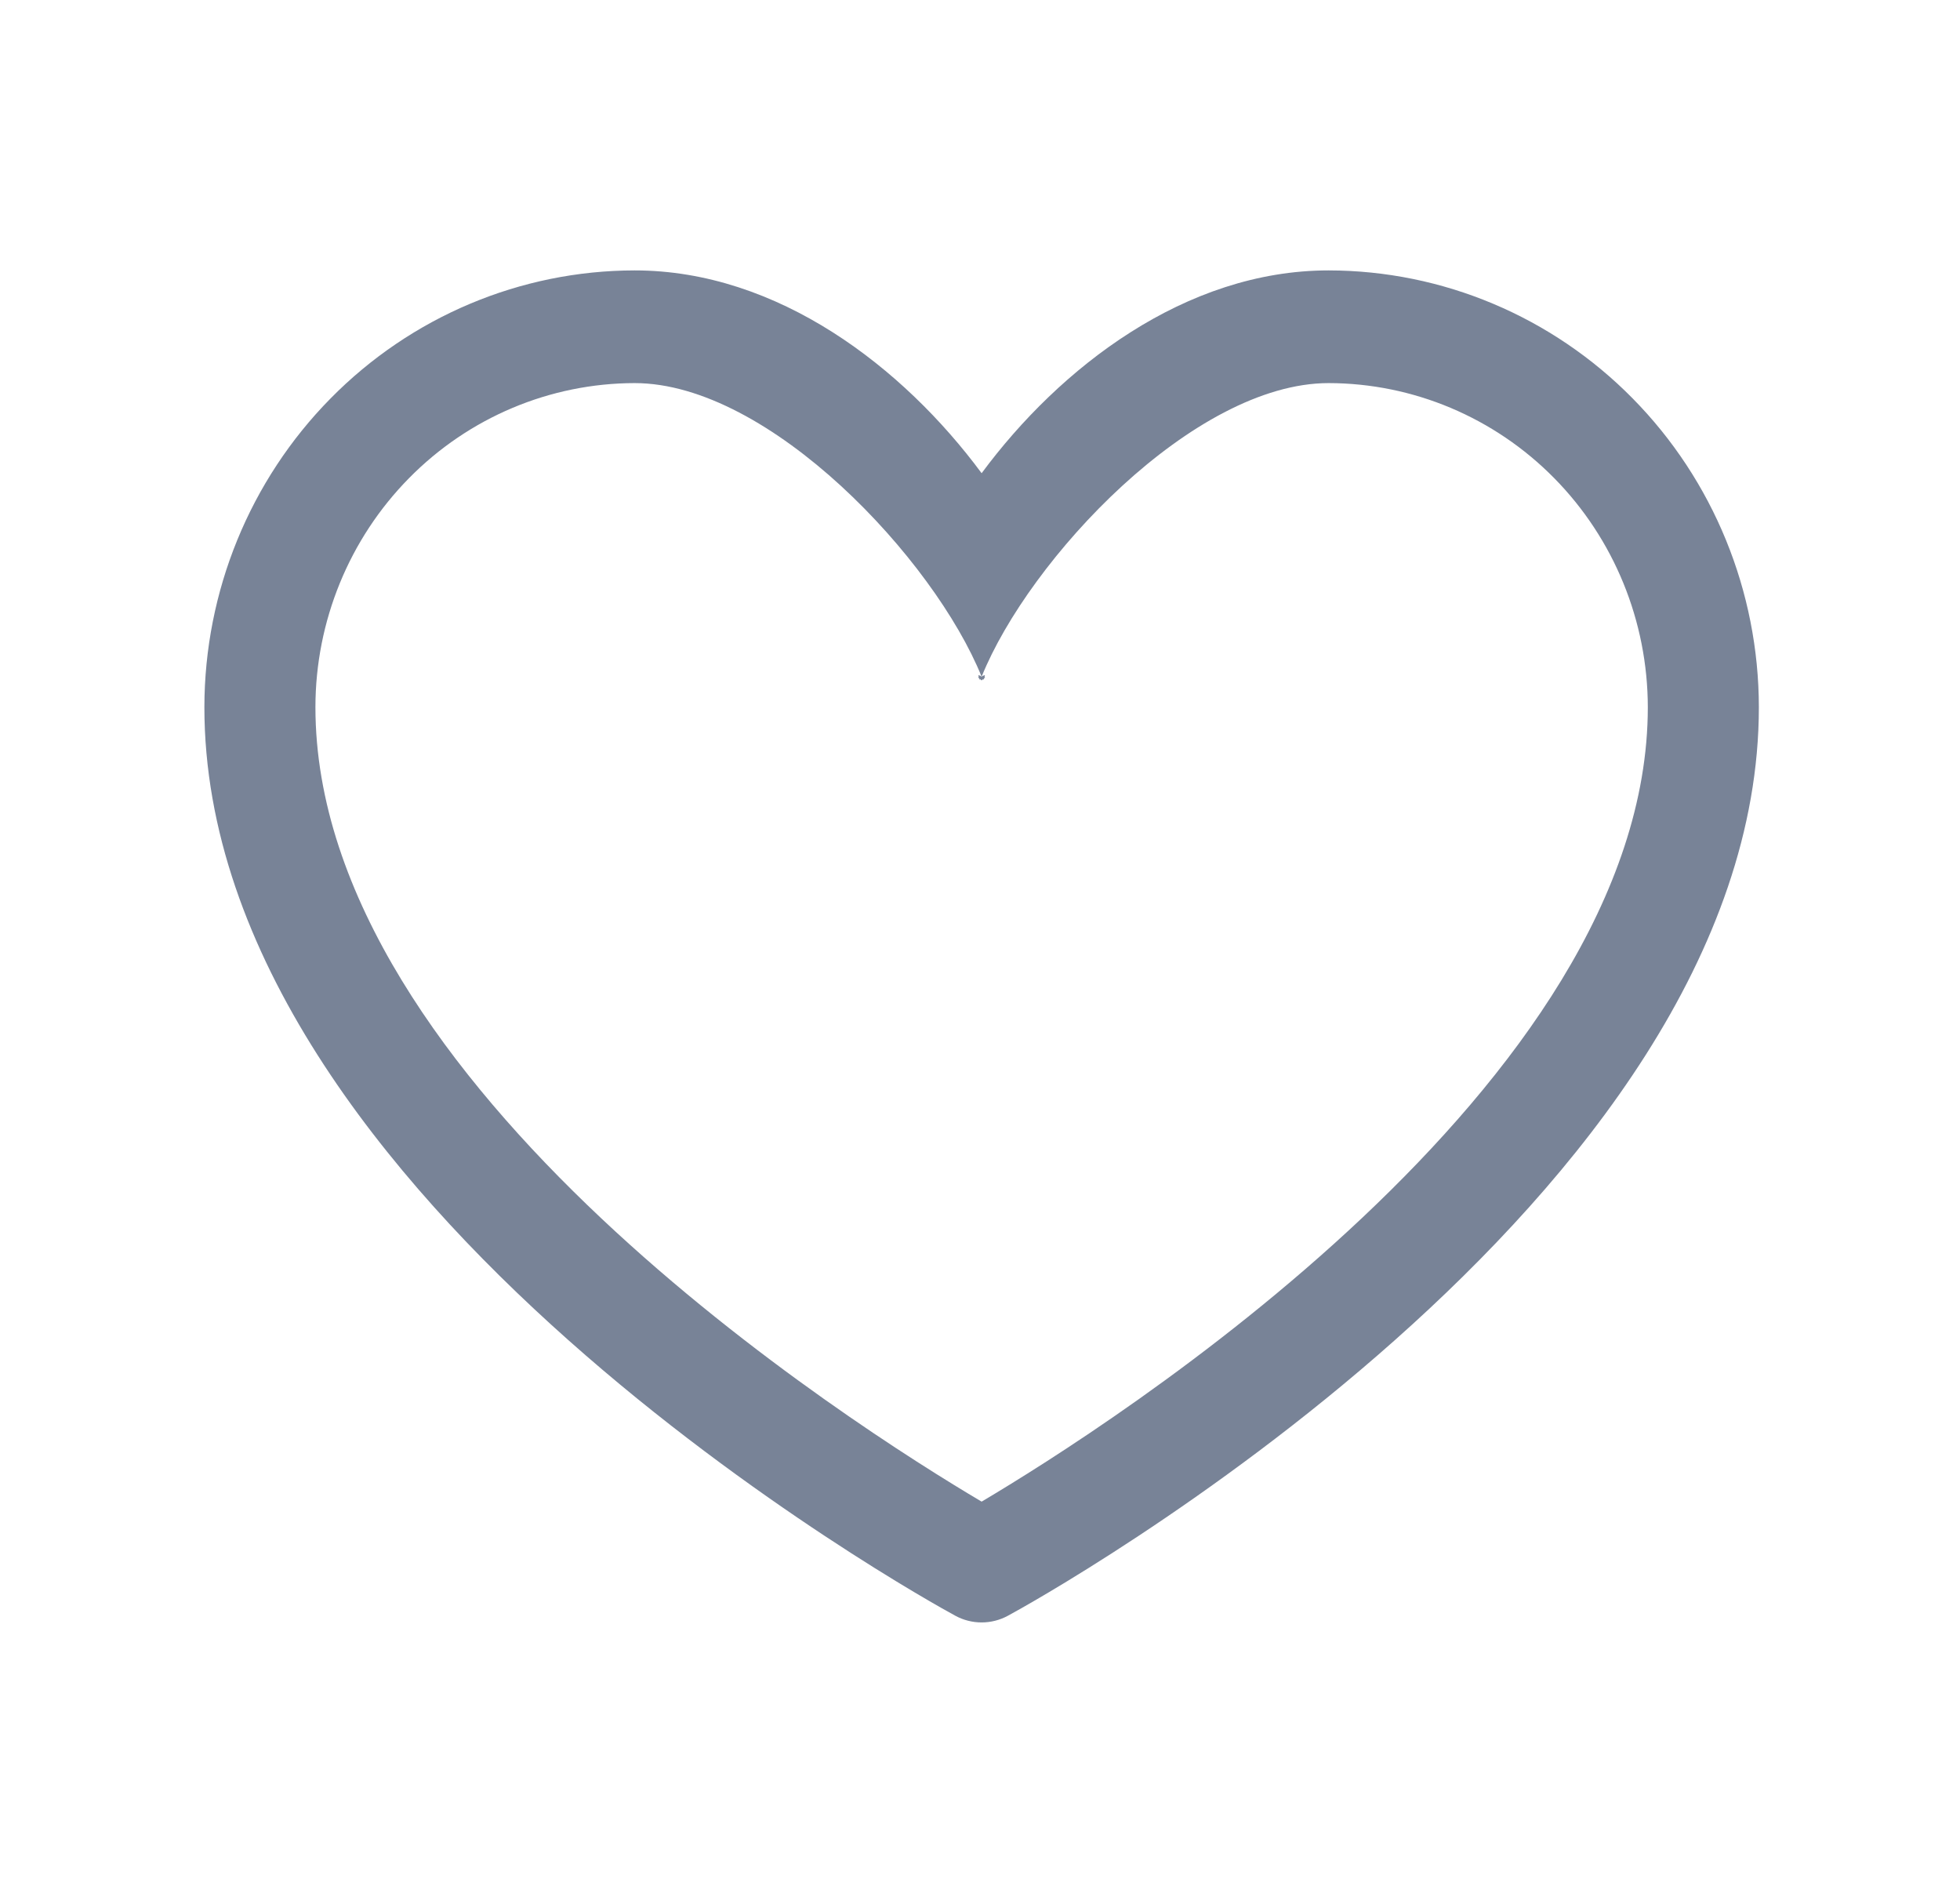
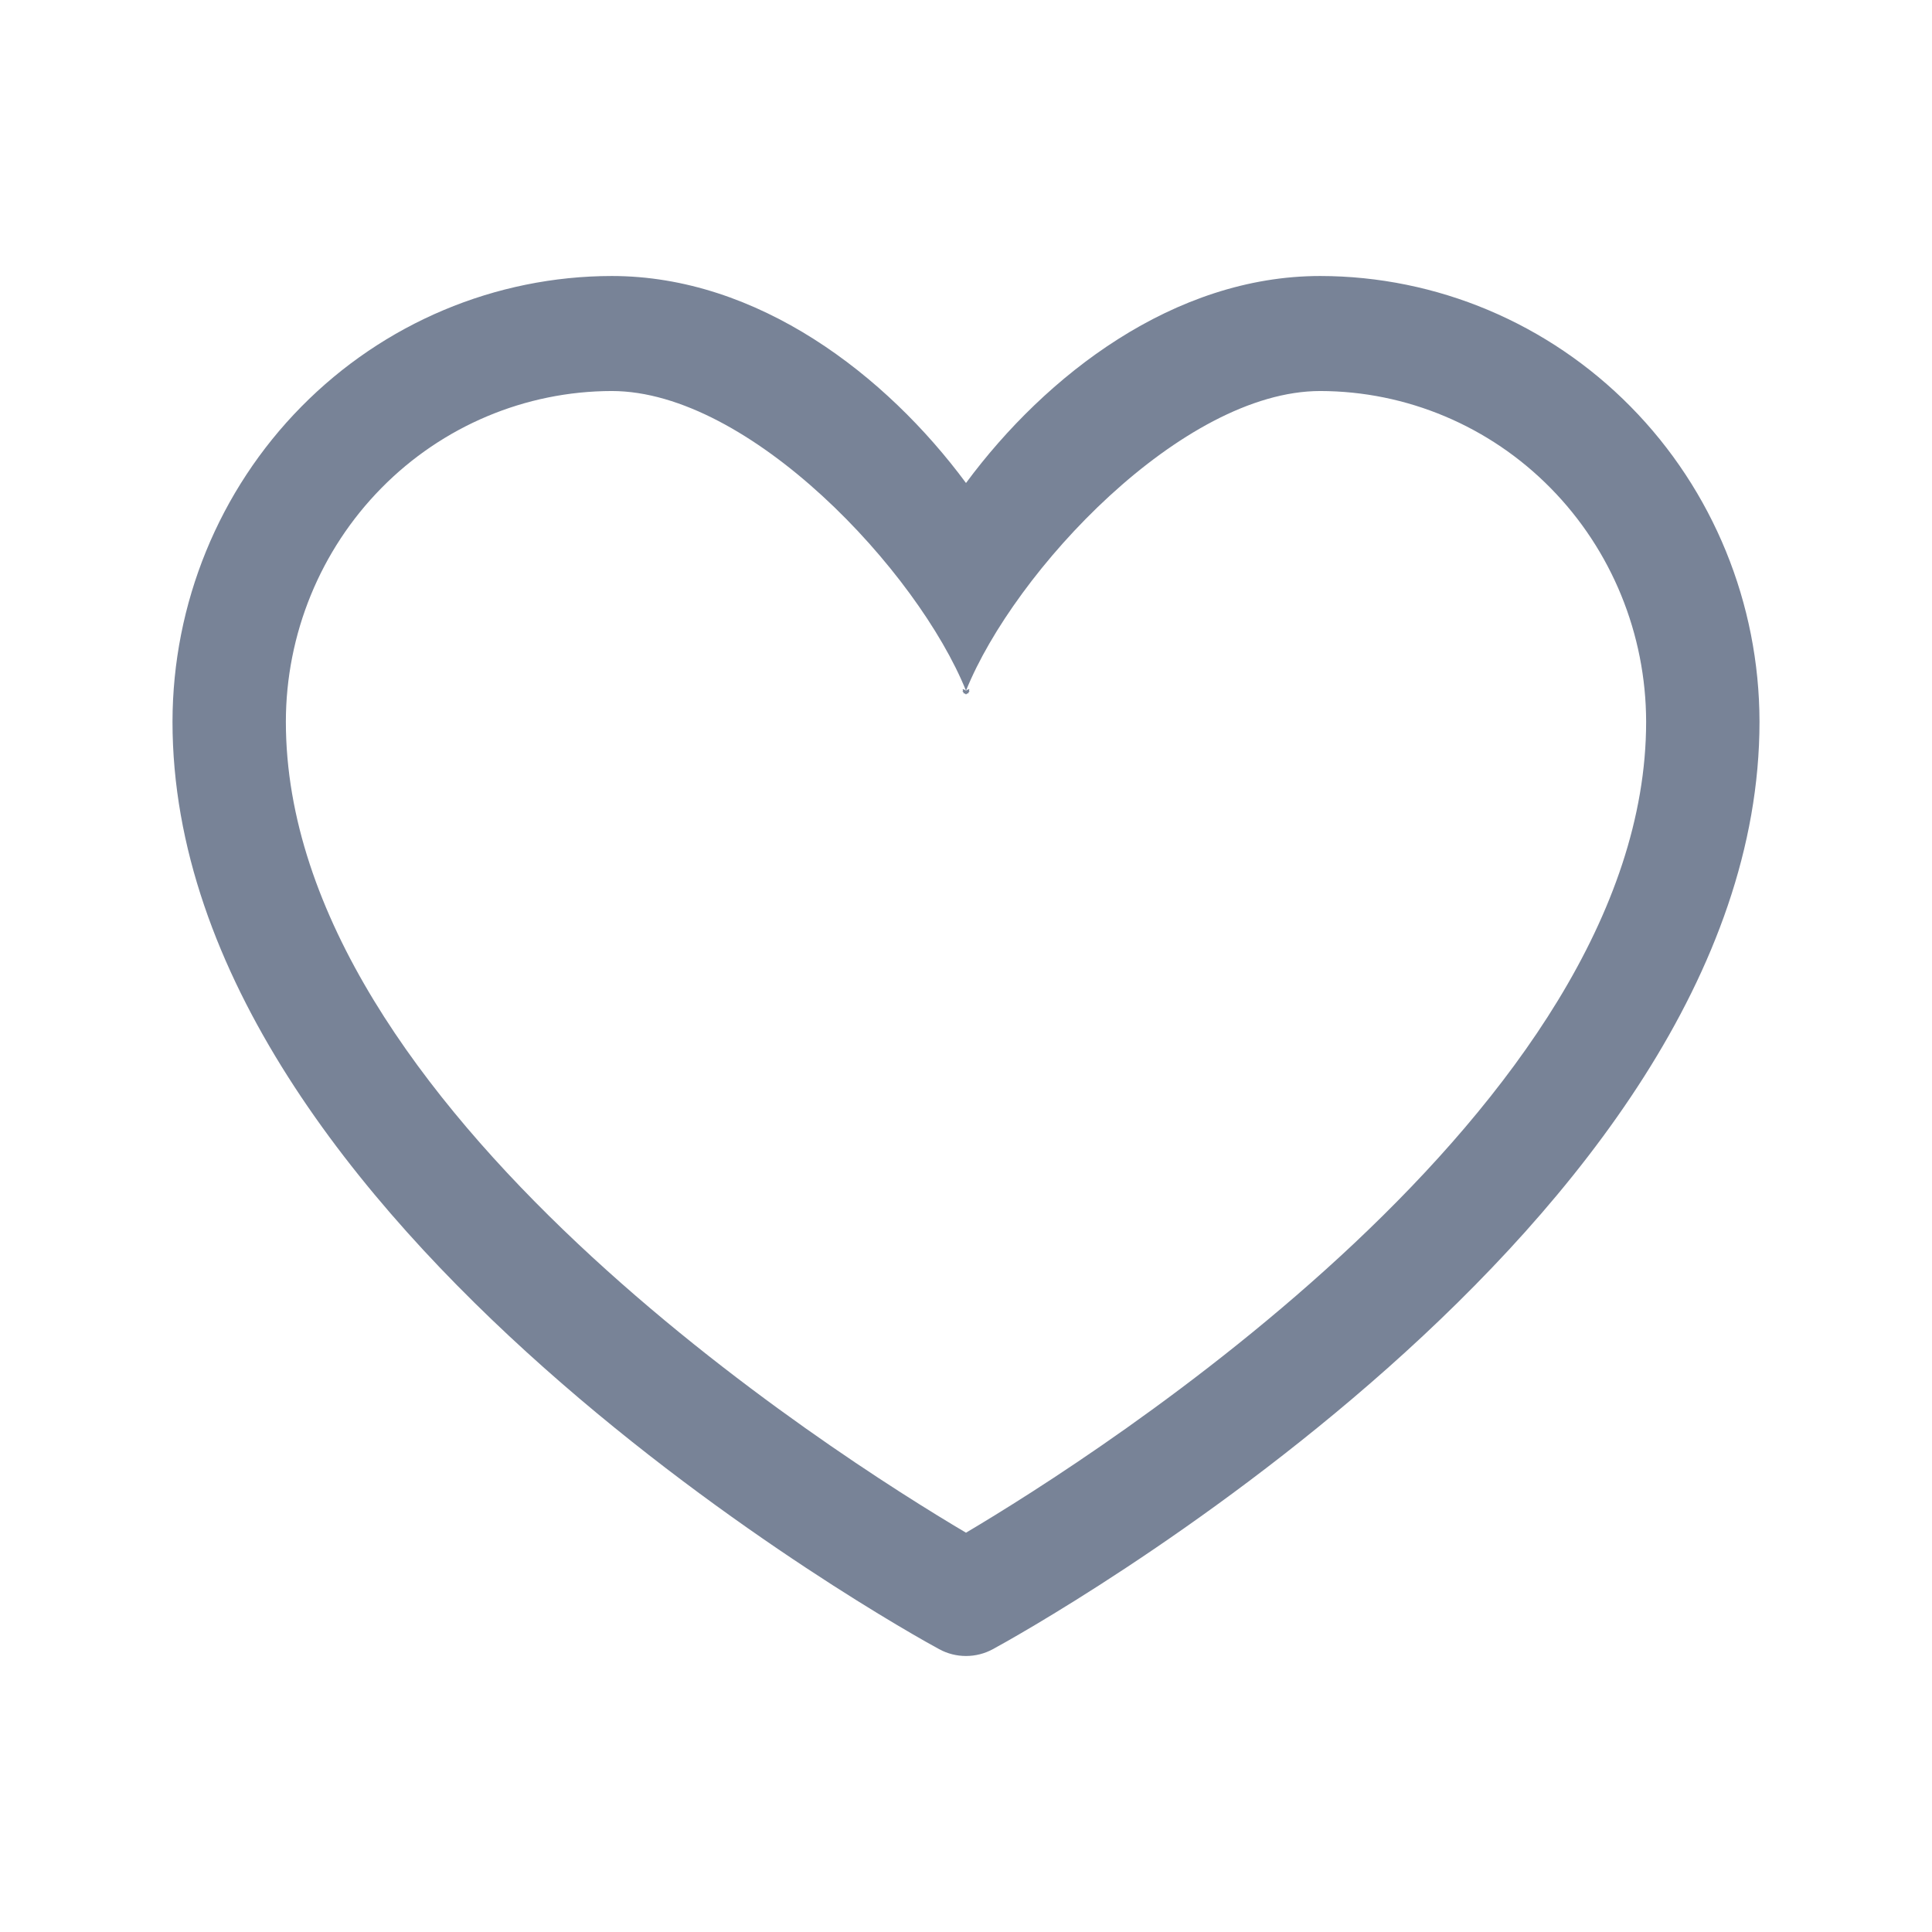
- <svg xmlns="http://www.w3.org/2000/svg" width="29" height="28" viewBox="0 0 29 28" fill="none">
-   <g id="ic_heart_outlined_gray07">
-     <path id="Vector" d="M19.658 4C17.538 4 15.681 5.436 14.524 7C13.367 5.436 11.51 4 9.39 4C7.702 4.002 6.084 4.683 4.891 5.894C3.697 7.105 3.026 8.747 3.024 10.46C3.024 17.753 13.681 23.657 14.135 23.901C14.254 23.966 14.388 24 14.524 24C14.66 24 14.793 23.966 14.913 23.901C15.367 23.657 26.024 17.753 26.024 10.46C26.022 8.747 25.351 7.105 24.157 5.894C22.964 4.683 21.346 4.002 19.658 4ZM14.524 22.213C12.649 21.104 4.667 16.054 4.667 10.46C4.668 9.189 5.167 7.971 6.052 7.073C6.937 6.174 8.138 5.669 9.39 5.667C11.387 5.667 13.824 8.276 14.524 10.01C14.389 9.918 14.586 10.163 14.524 10.01C14.361 10.01 14.659 10.102 14.524 10.01C14.389 10.102 14.687 10.01 14.524 10.01C14.462 10.163 14.659 9.918 14.524 10.01C15.224 8.273 17.661 5.667 19.658 5.667C20.91 5.669 22.11 6.174 22.996 7.073C23.881 7.971 24.379 9.189 24.381 10.46C24.381 16.046 16.397 21.103 14.524 22.213Z" fill="#788397" />
-   </g>
+ <svg xmlns="http://www.w3.org/2000/svg" width="28" height="28" viewBox="0 0 28 28" fill="none">
+   <path d="M19.134 4C17.014 4 15.157 5.436 14 7C12.843 5.436 10.986 4 8.866 4C7.178 4.002 5.56 4.683 4.367 5.894C3.173 7.105 2.502 8.747 2.5 10.46C2.5 17.753 13.157 23.657 13.611 23.901C13.73 23.966 13.864 24 14 24C14.136 24 14.27 23.966 14.389 23.901C14.843 23.657 25.5 17.753 25.5 10.46C25.498 8.747 24.827 7.105 23.633 5.894C22.44 4.683 20.822 4.002 19.134 4ZM14 22.213C12.125 21.104 4.143 16.054 4.143 10.46C4.144 9.189 4.643 7.971 5.528 7.073C6.413 6.174 7.614 5.669 8.866 5.667C10.863 5.667 13.3 8.276 14 10.01C13.865 9.918 14.062 10.163 14 10.01C13.837 10.01 14.135 10.102 14 10.01C13.865 10.102 14.163 10.01 14 10.01C13.938 10.163 14.135 9.918 14 10.01C14.7 8.273 17.137 5.667 19.134 5.667C20.386 5.669 21.587 6.174 22.472 7.073C23.357 7.971 23.855 9.189 23.857 10.46C23.857 16.046 15.873 21.103 14 22.213Z" fill="#788397" />
</svg>
